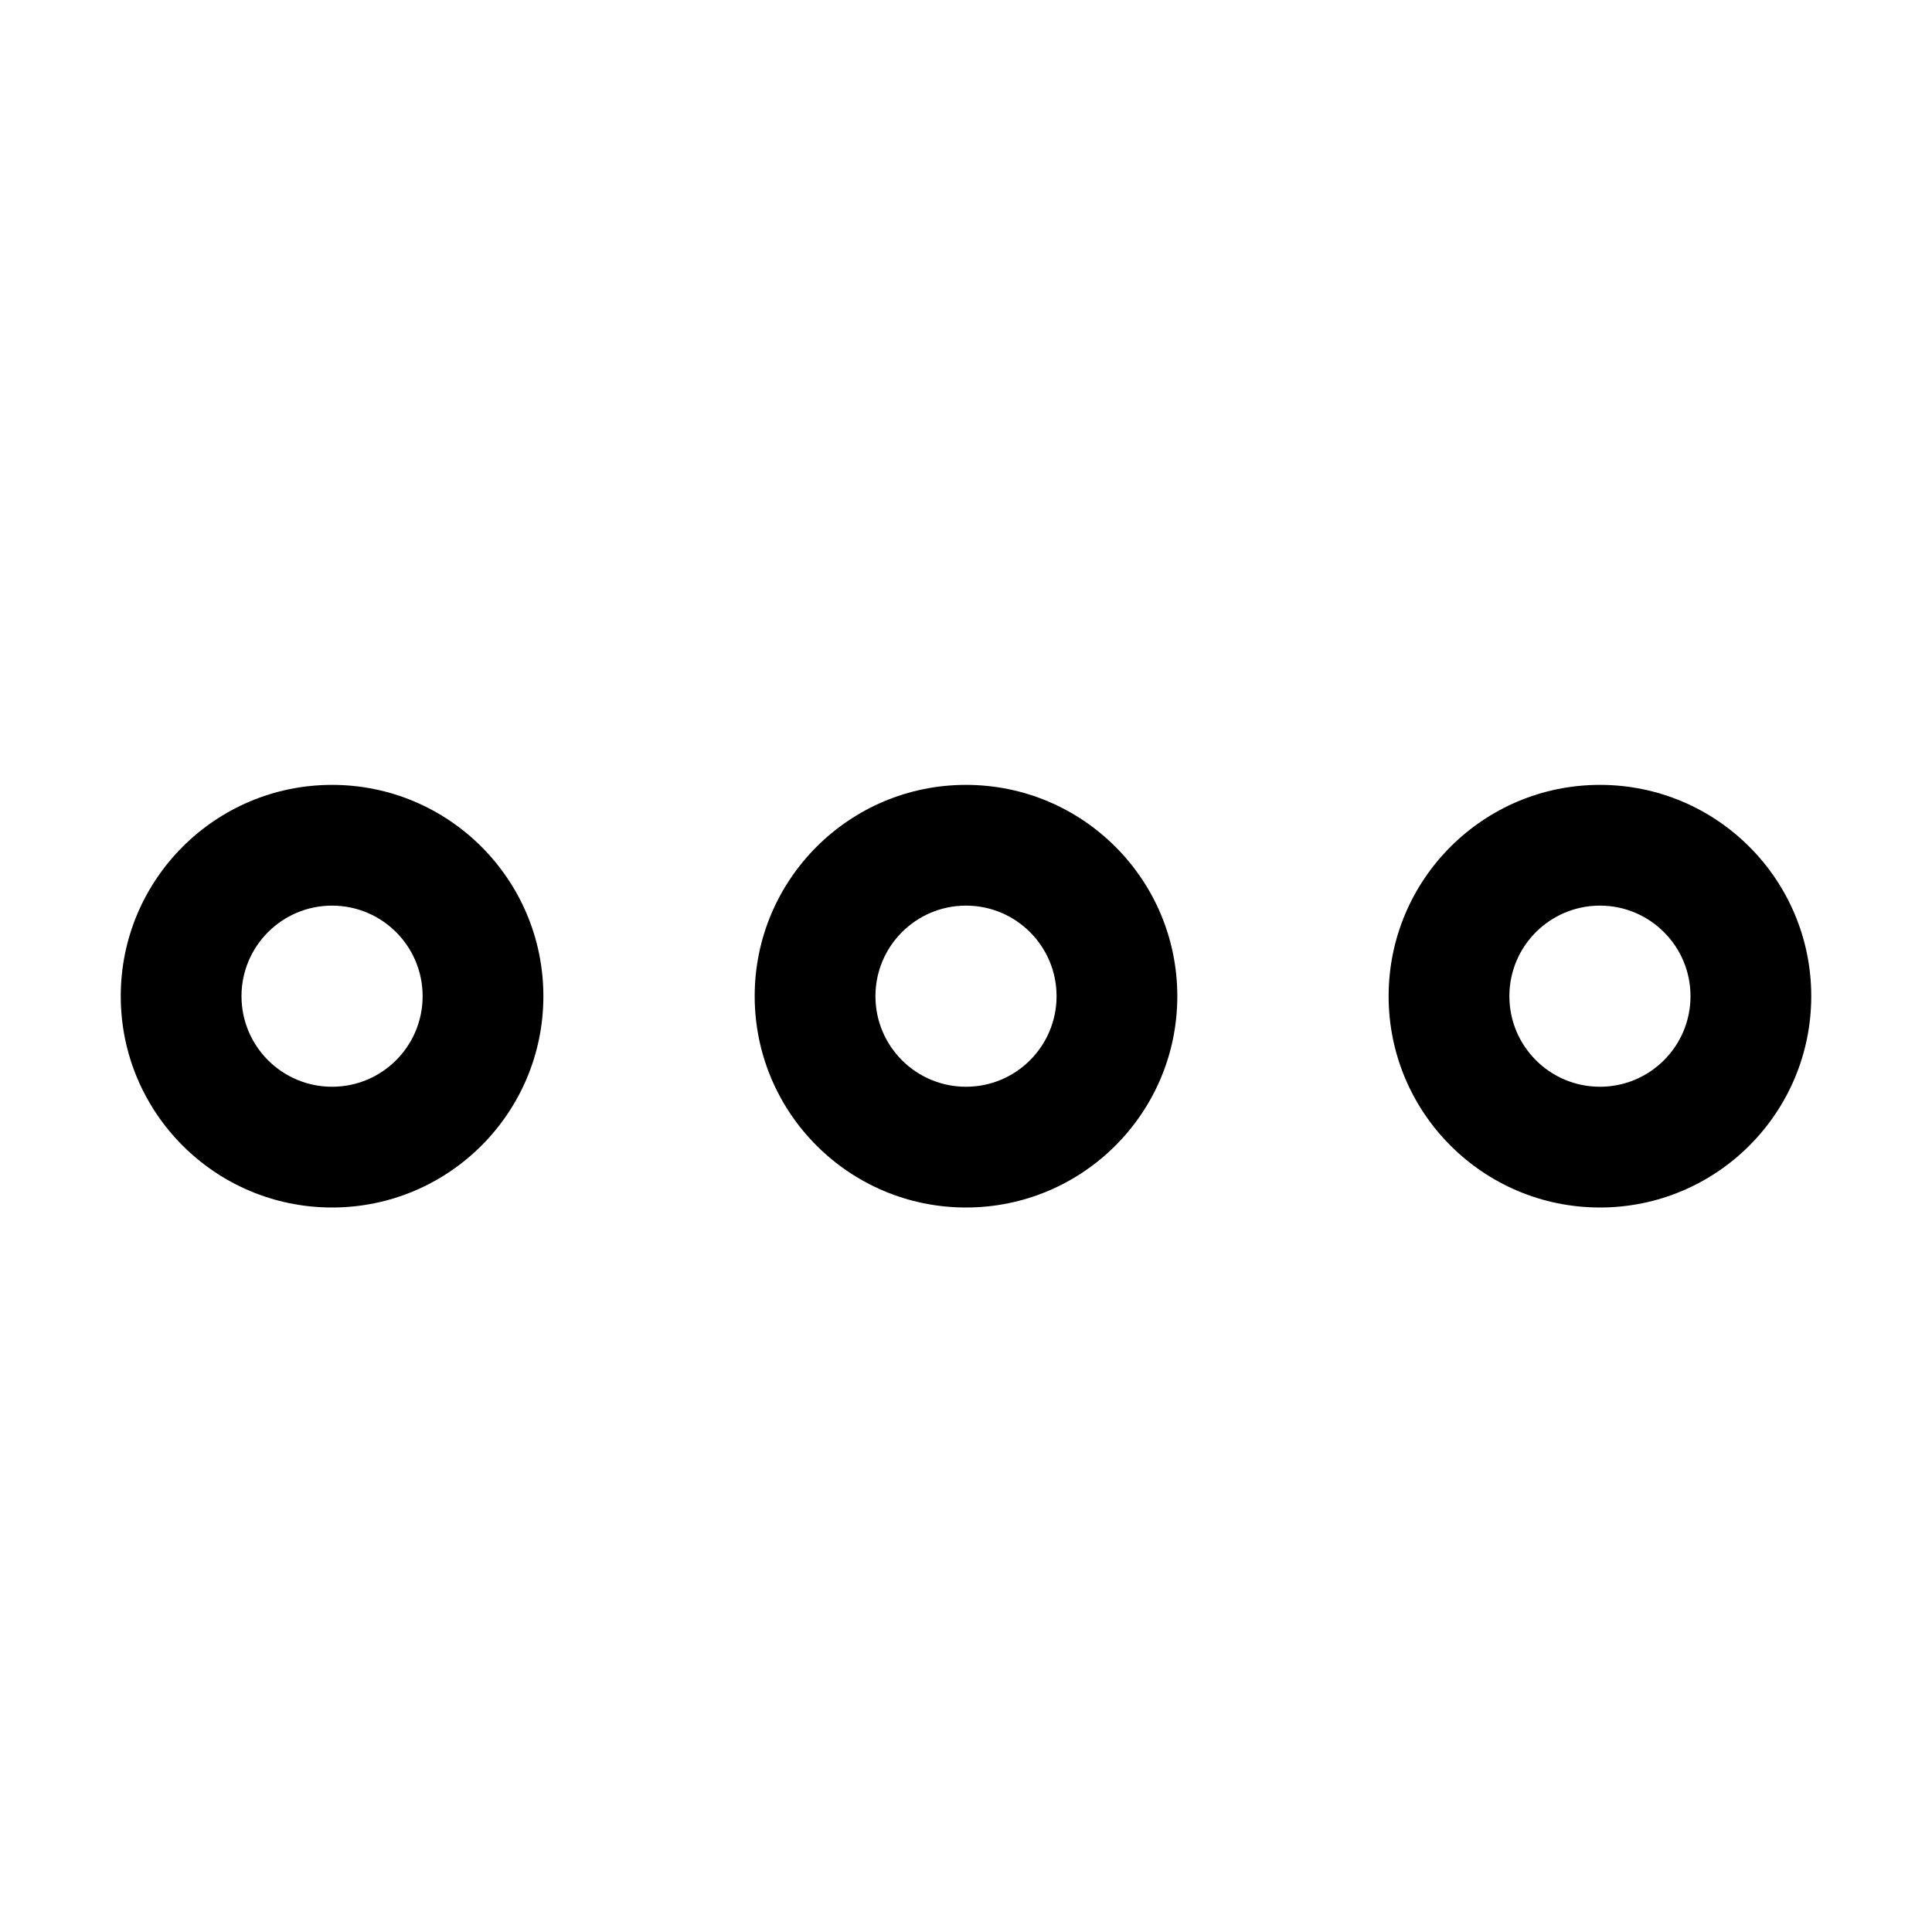
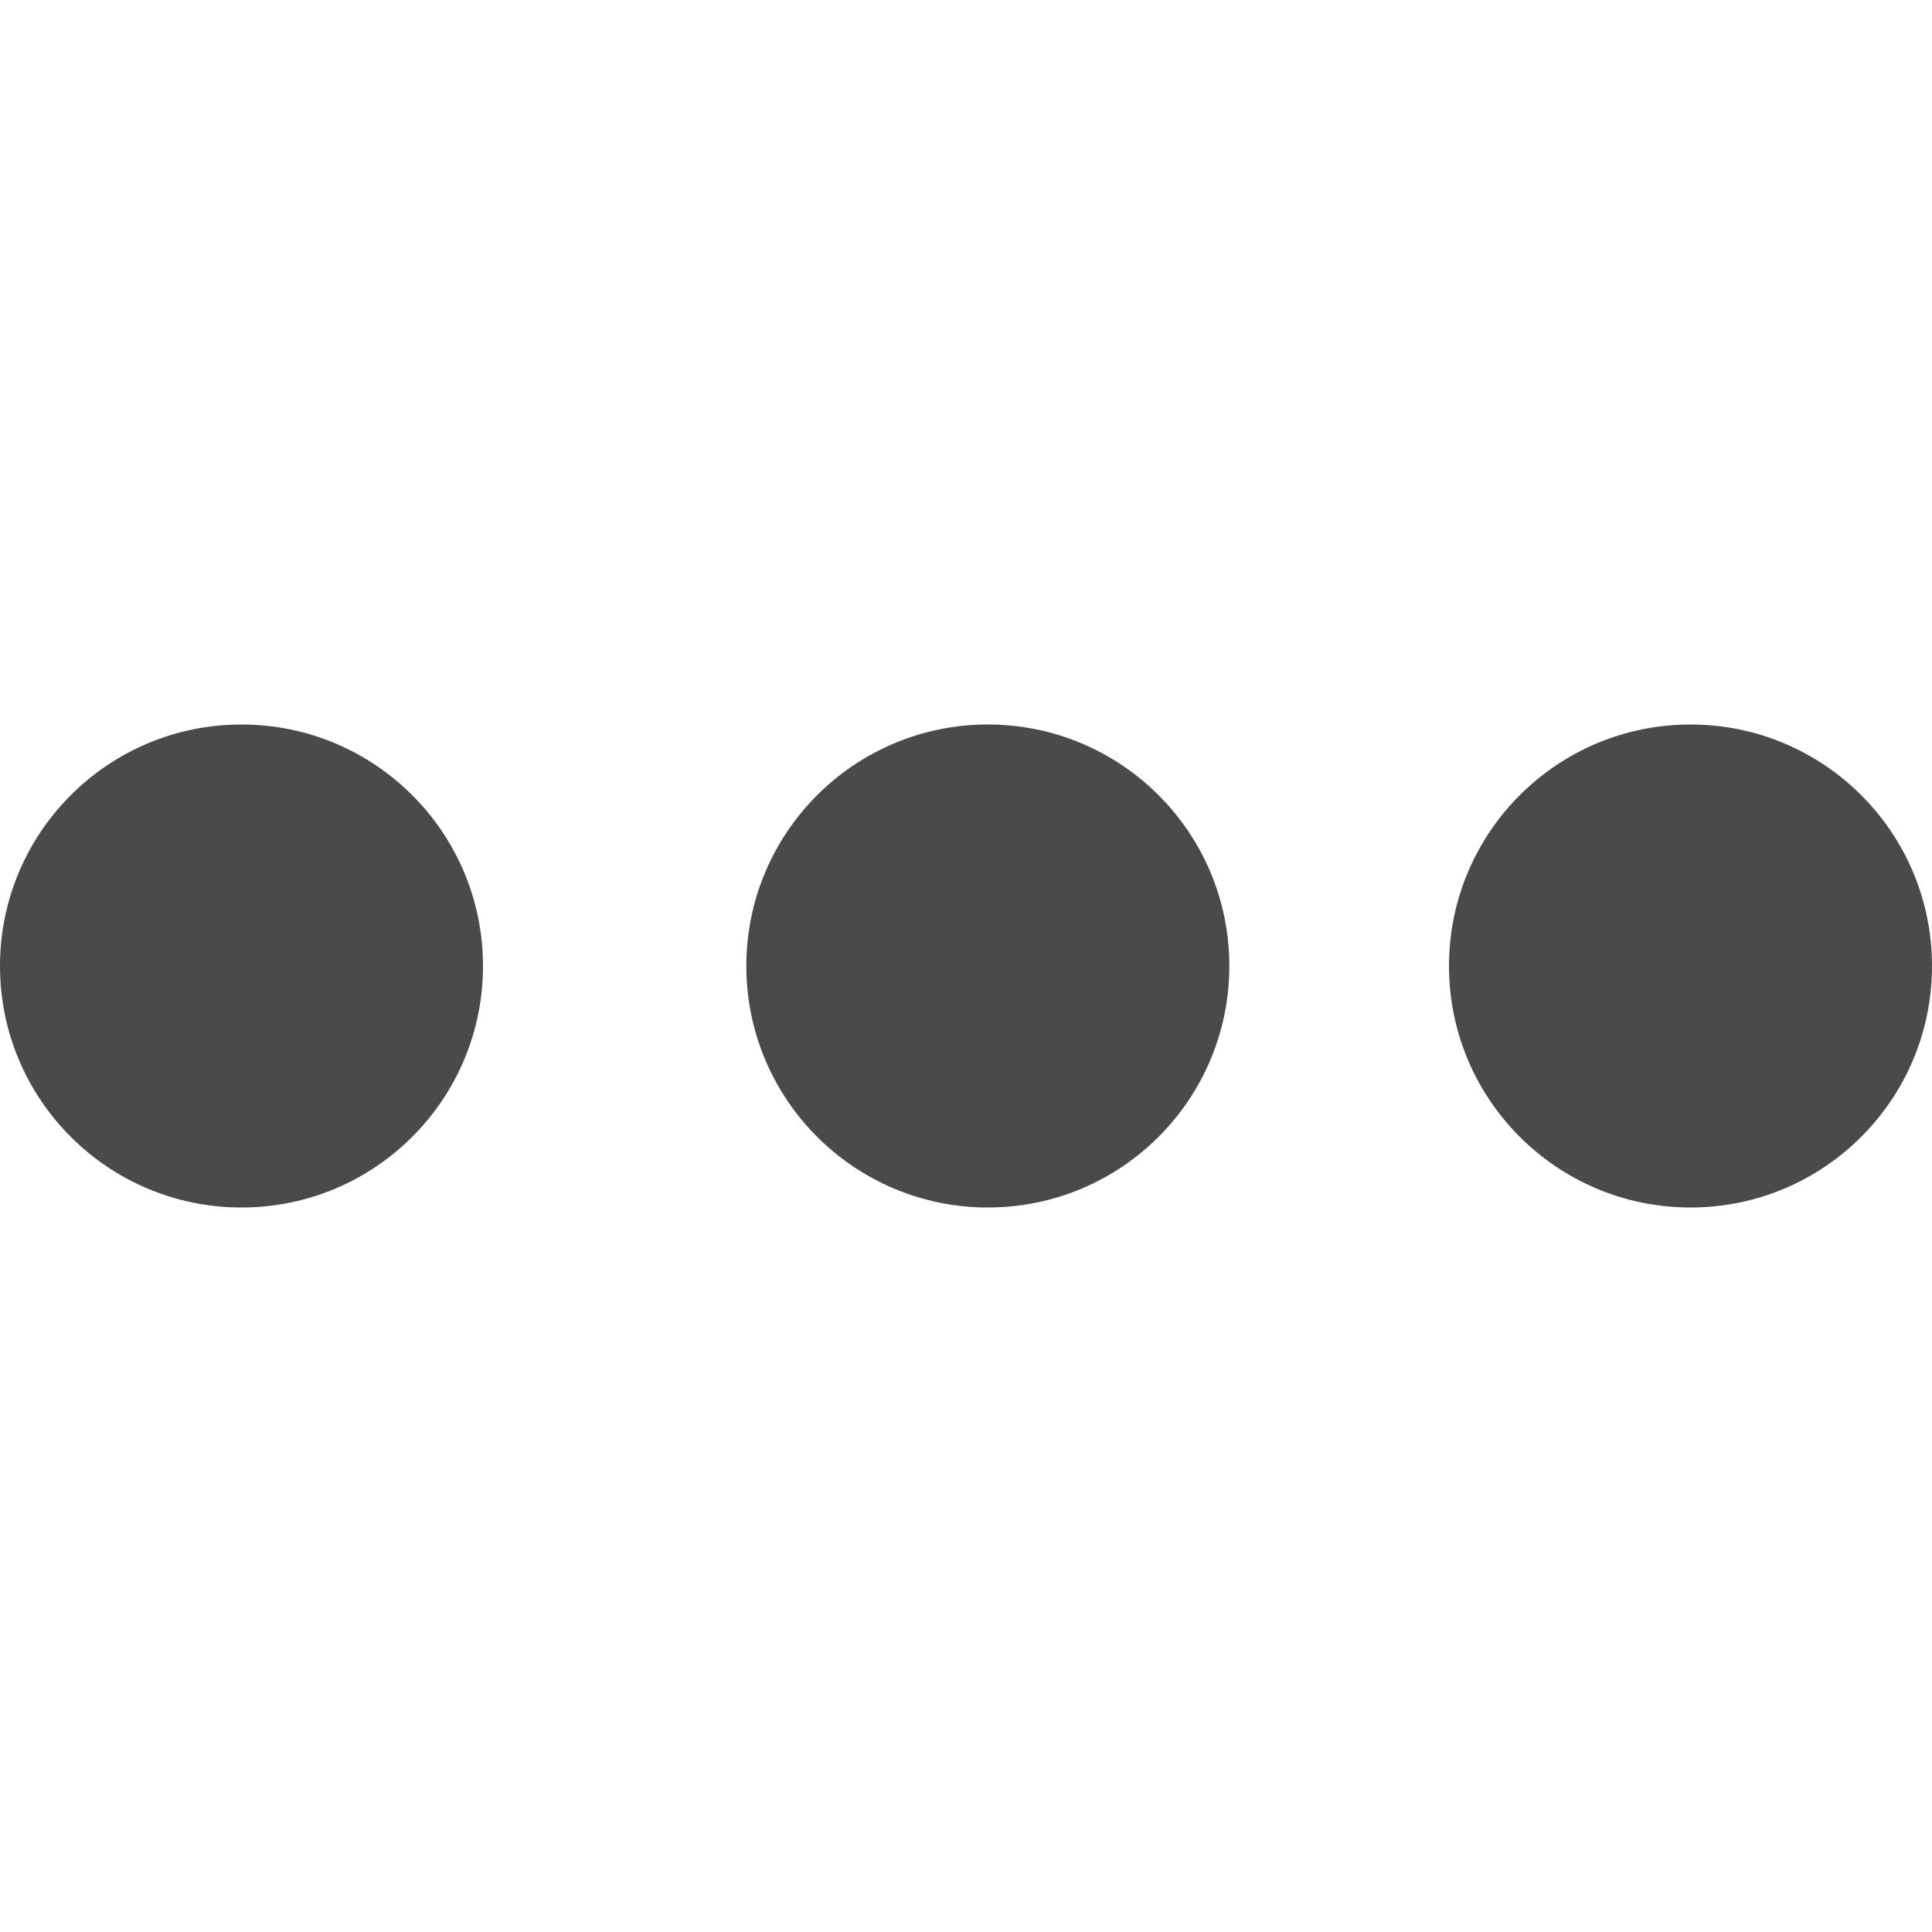
- <svg xmlns="http://www.w3.org/2000/svg" width="800px" height="800px" viewBox="0 0 1024 1024" class="icon">
-   <path fill="#000000" d="M176 416a112 112 0 100 224 112 112 0 000-224m0 64a48 48 0 110 96 48 48 0 010-96zm336-64a112 112 0 110 224 112 112 0 010-224zm0 64a48 48 0 100 96 48 48 0 000-96zm336-64a112 112 0 110 224 112 112 0 010-224zm0 64a48 48 0 100 96 48 48 0 000-96z" />
+ <svg xmlns="http://www.w3.org/2000/svg" width="800px" height="800px" viewBox="0 0 20 20">
+   <path fill="#4A4A4A" fill-rule="evenodd" d="M2.5,7.5 C3.881,7.5 5,8.619 5,10 C5,11.381 3.881,12.5 2.5,12.5 C1.119,12.5 0,11.381 0,10 C0,8.619 1.119,7.5 2.5,7.5 Z M17.5,7.5 C18.881,7.5 20,8.619 20,10 C20,11.381 18.881,12.5 17.5,12.5 C16.119,12.5 15,11.381 15,10 C15,8.619 16.119,7.5 17.5,7.5 Z M10.226,7.5 C11.607,7.5 12.726,8.619 12.726,10 C12.726,11.381 11.607,12.5 10.226,12.5 C8.846,12.5 7.726,11.381 7.726,10 C7.726,8.619 8.846,7.5 10.226,7.5 Z" />
</svg>
